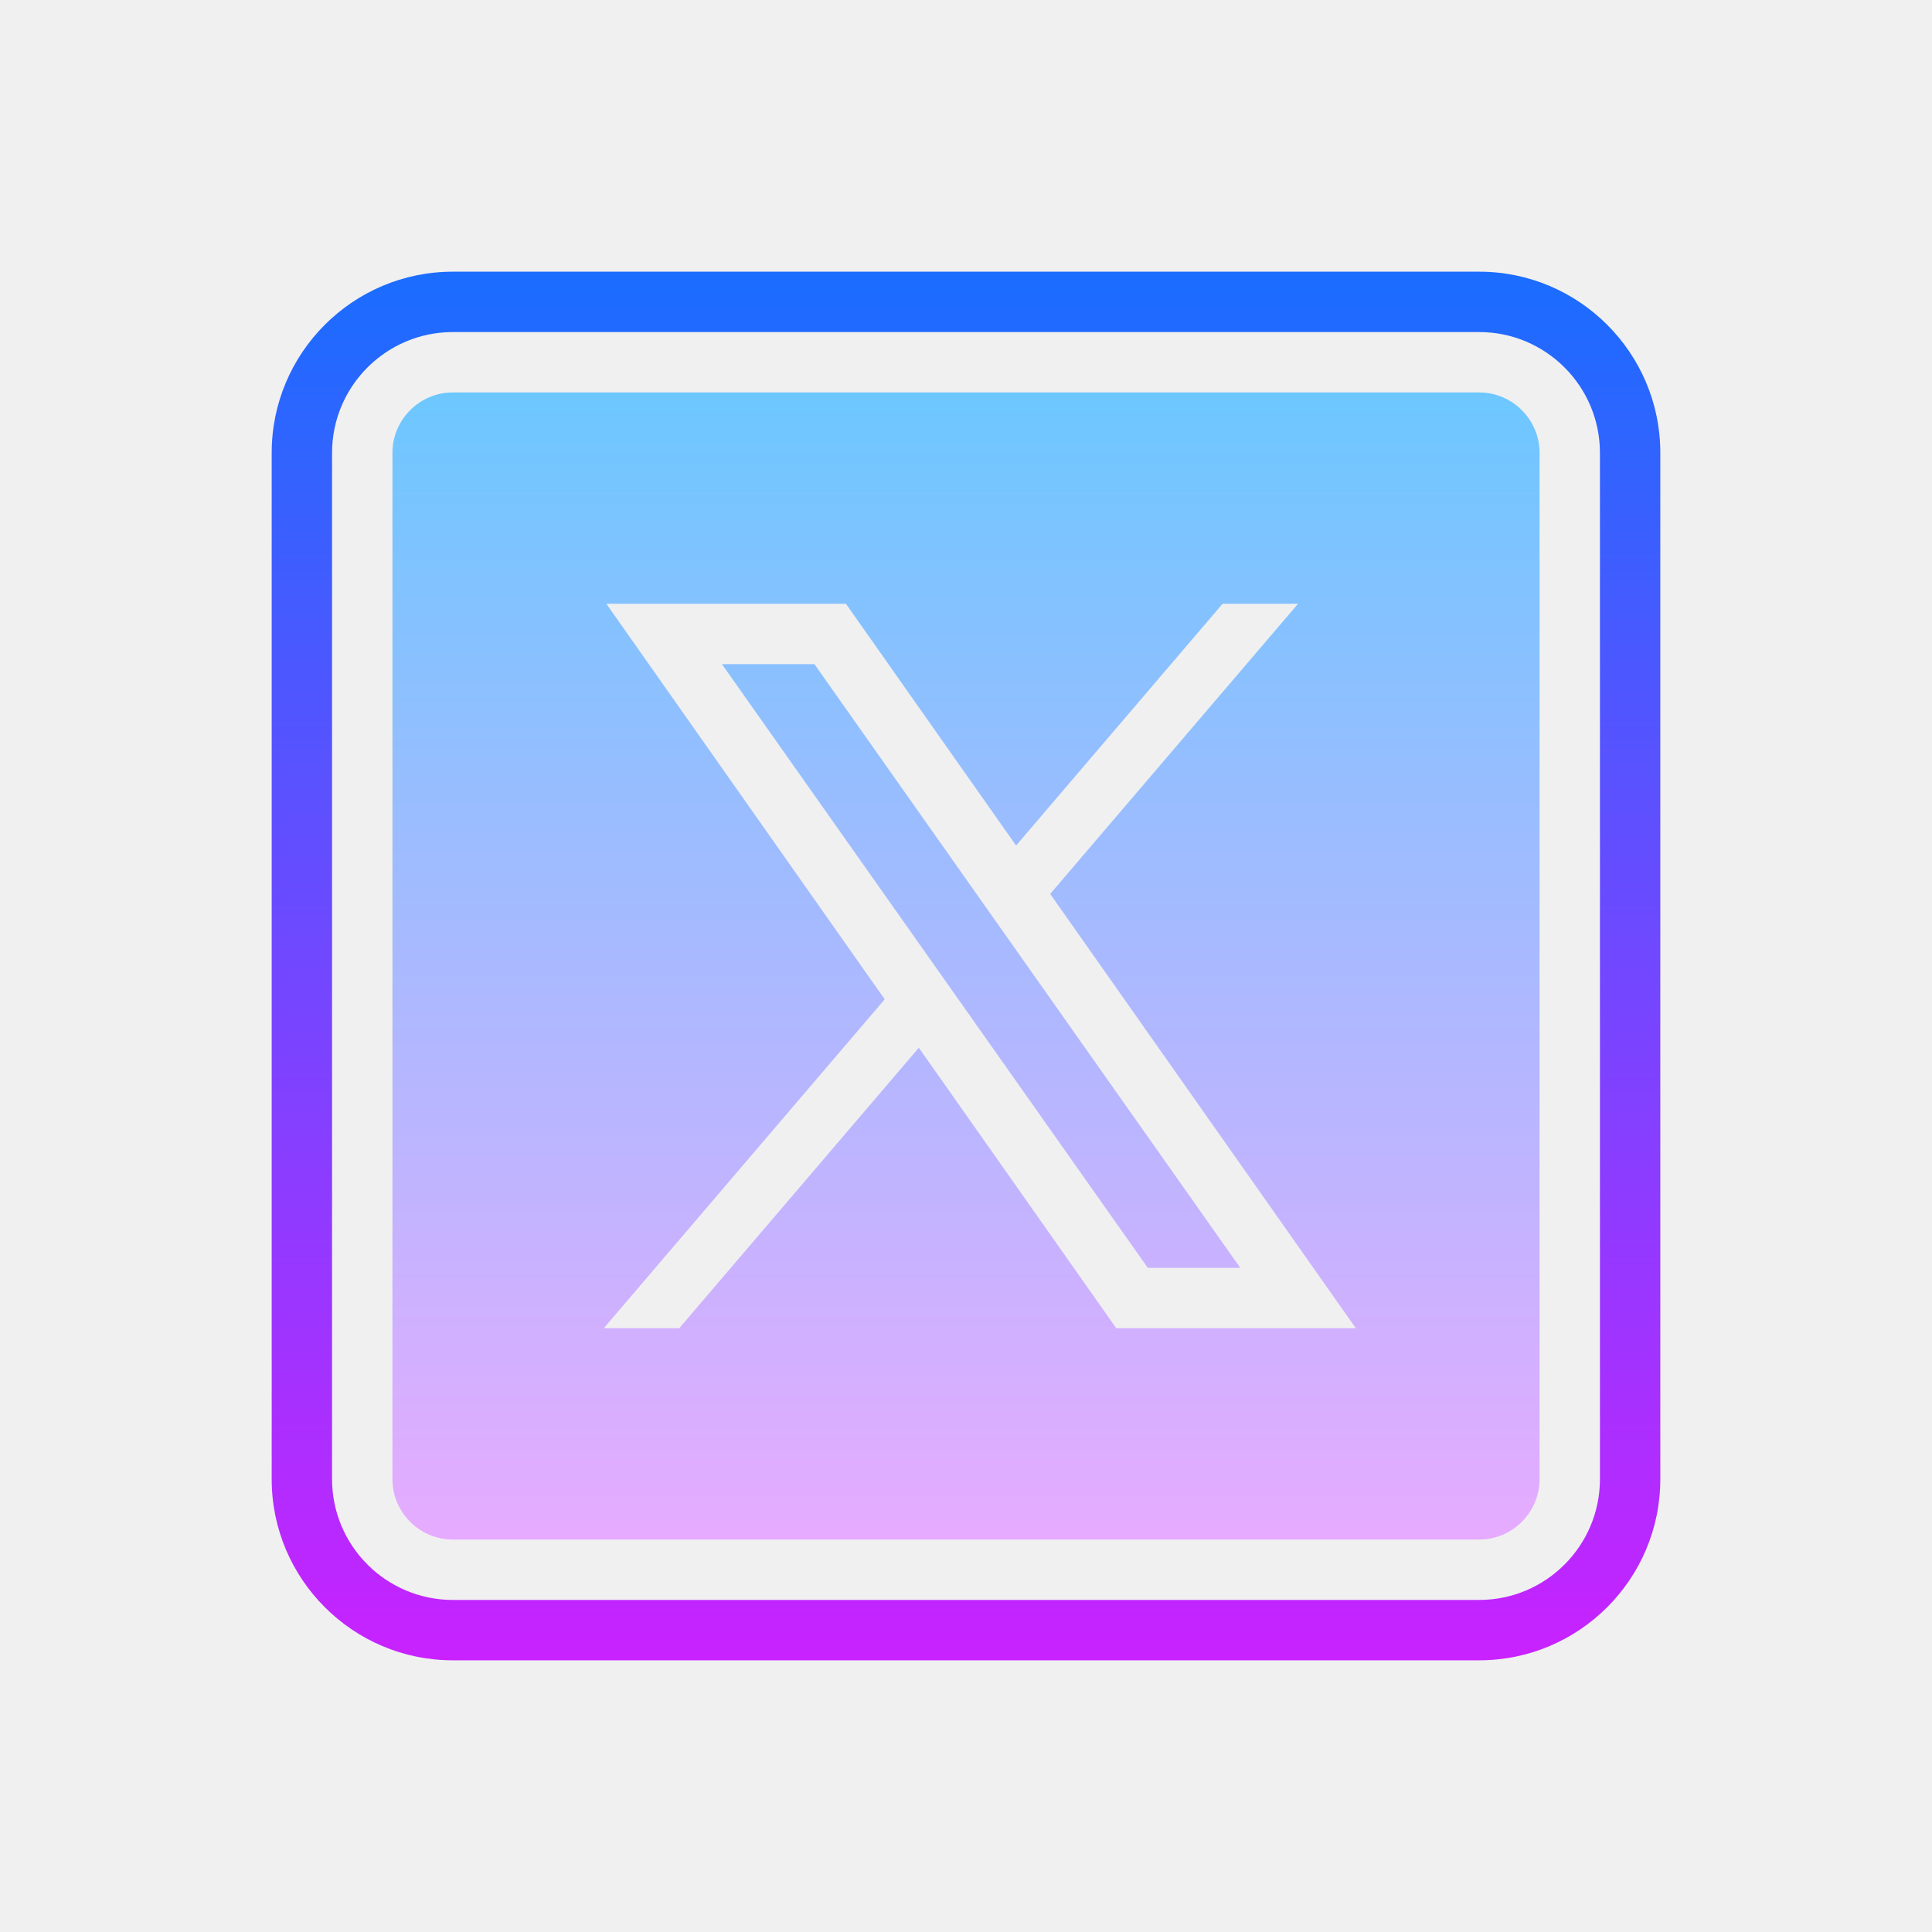
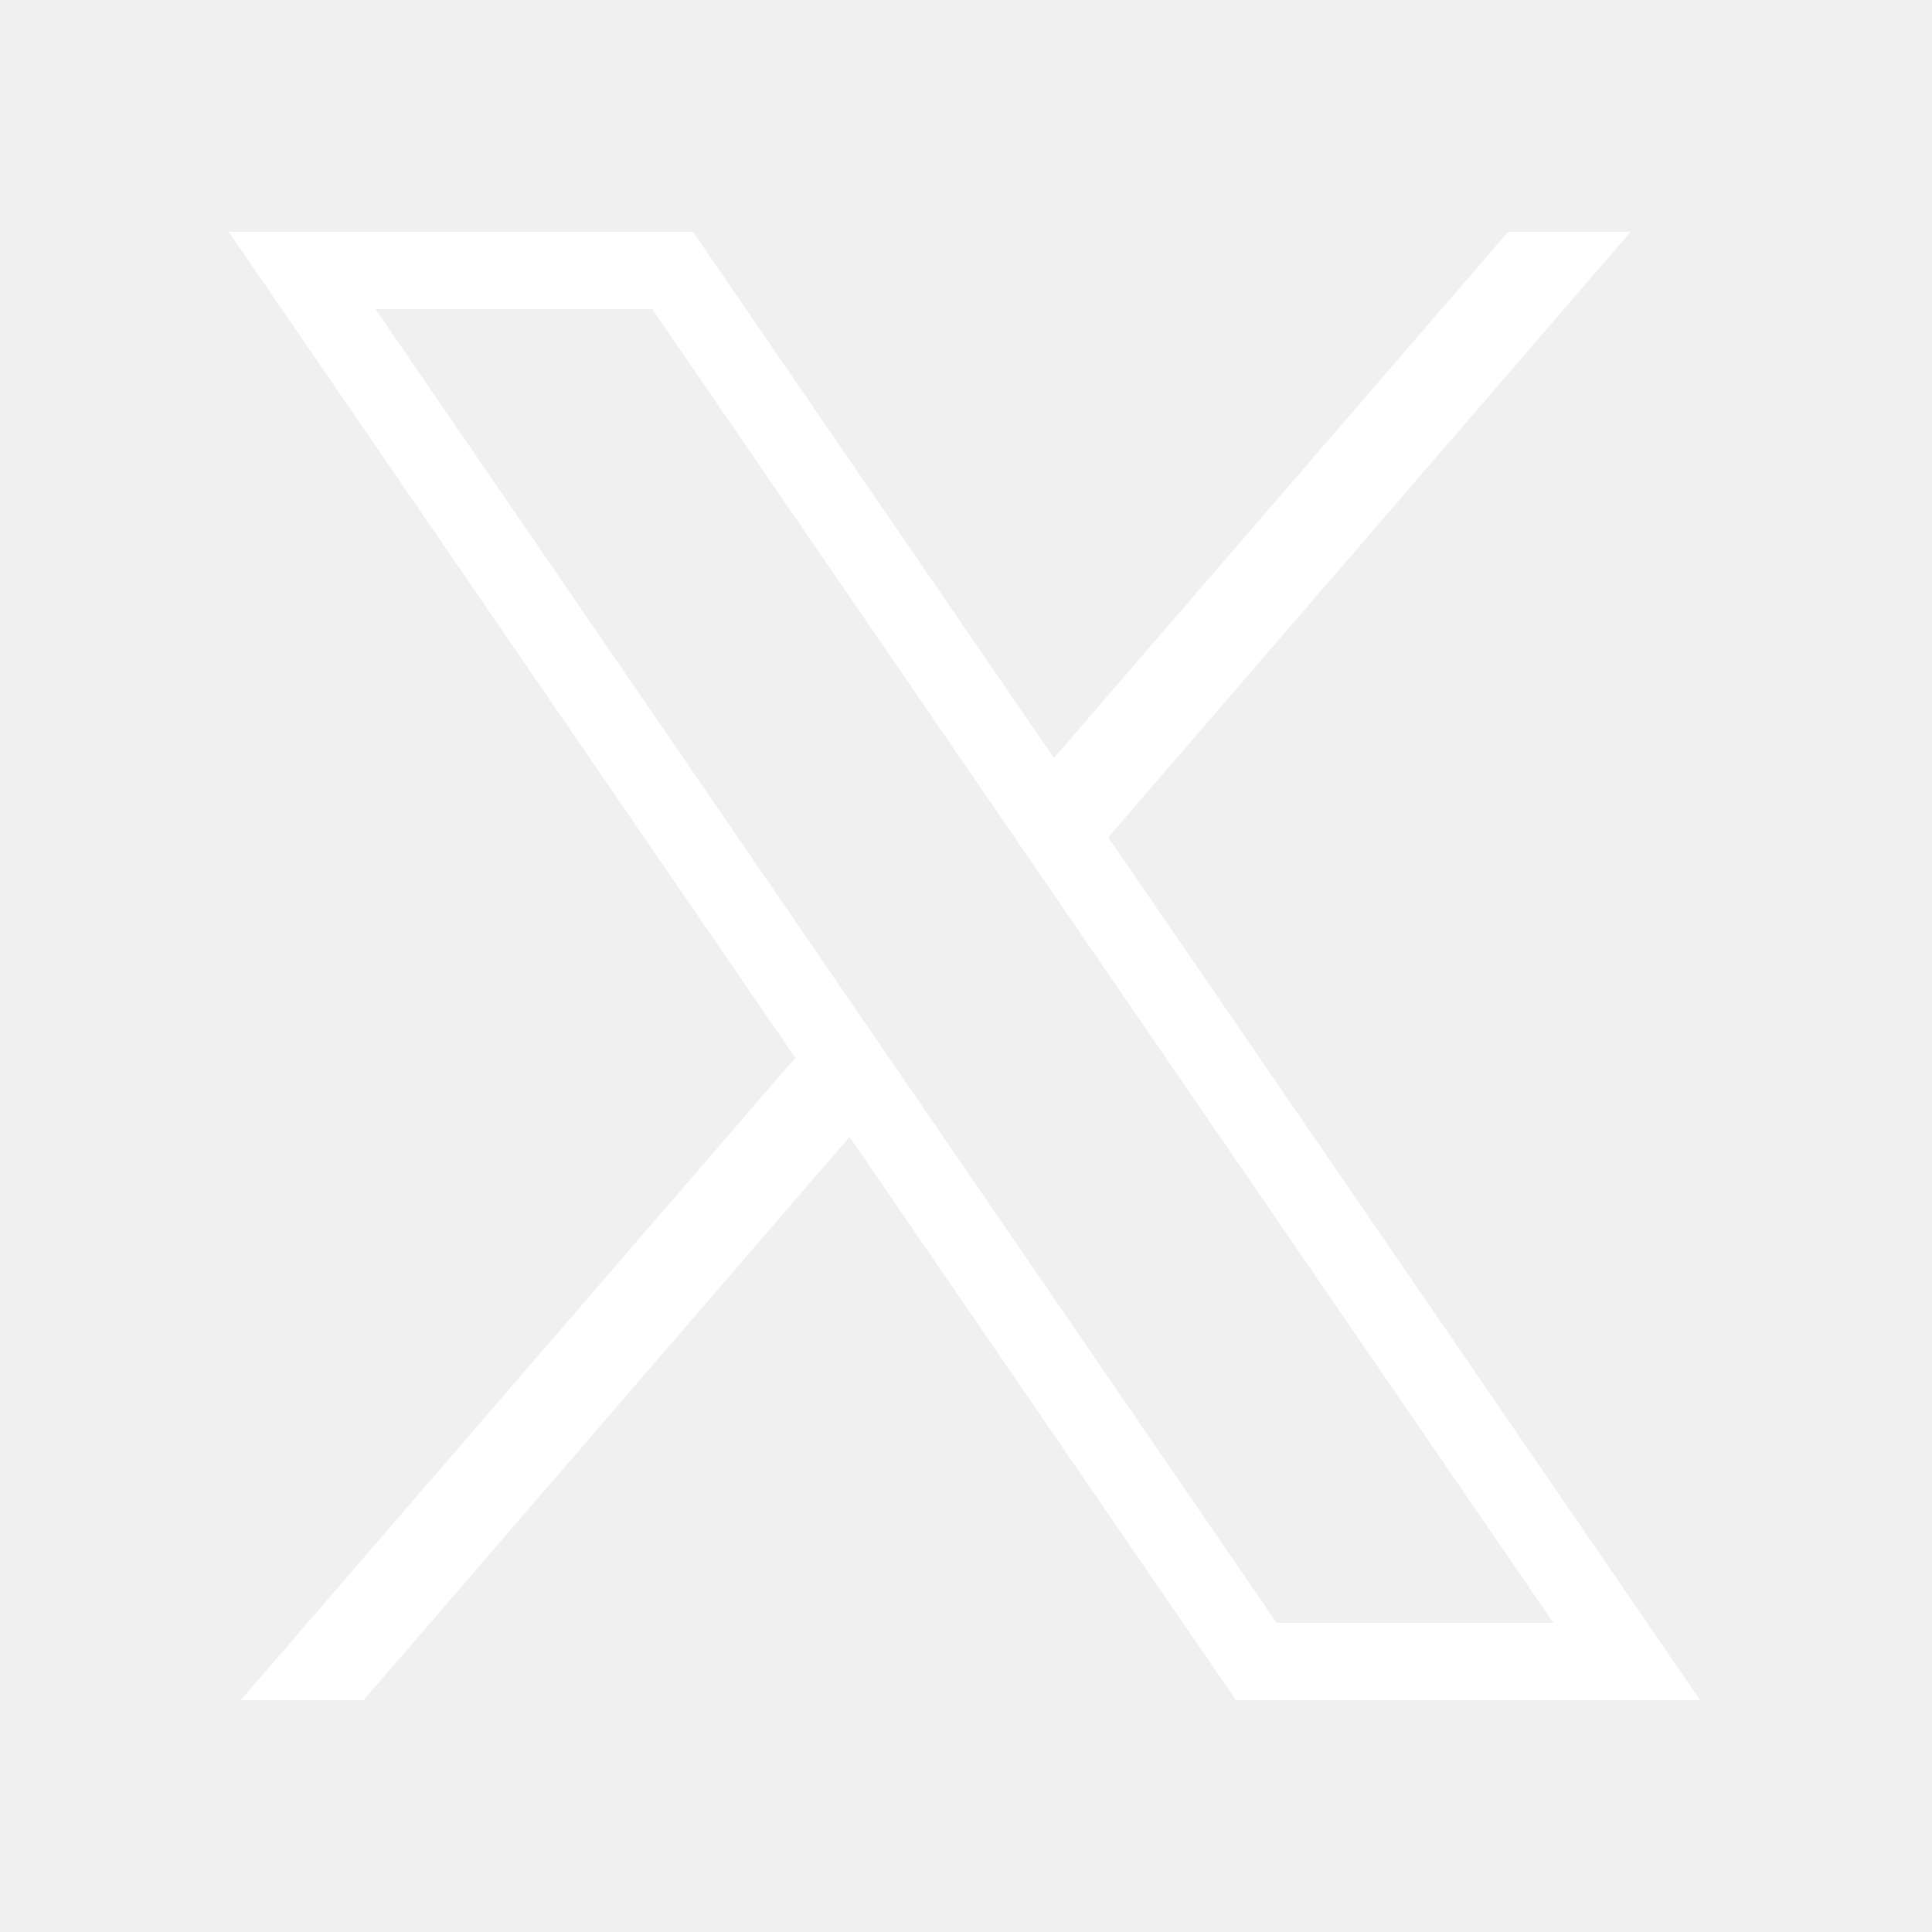
- <svg xmlns="http://www.w3.org/2000/svg" viewBox="0 0 64 64" width="64px" height="64px" baseProfile="basic">
-   <linearGradient id="HOaxCdew_So_FZGl4pPQ6a" x1="32" x2="32" y1="9" y2="55" gradientUnits="userSpaceOnUse">
-     <stop offset="0" stop-color="#1a6dff" />
-     <stop offset="1" stop-color="#c822ff" />
-   </linearGradient>
-   <path fill="url(#HOaxCdew_So_FZGl4pPQ6a)" d="M49,55H15c-3.309,0-6-2.691-6-6V15c0-3.309,2.691-6,6-6h34c3.309,0,6,2.691,6,6v34 C55,52.309,52.309,55,49,55z M15,11c-2.206,0-4,1.794-4,4v34c0,2.206,1.794,4,4,4h34c2.206,0,4-1.794,4-4V15c0-2.206-1.794-4-4-4H15 z" />
-   <linearGradient id="HOaxCdew_So_FZGl4pPQ6b" x1="32" x2="32" y1="13" y2="51" gradientUnits="userSpaceOnUse">
-     <stop offset="0" stop-color="#6dc7ff" />
-     <stop offset="1" stop-color="#e6abff" />
-   </linearGradient>
-   <path fill="url(#HOaxCdew_So_FZGl4pPQ6b)" d="M26.978,22l14.108,20h-3.063L23.914,22H26.978z M51,15v34c0,1.1-0.9,2-2,2H15 c-1.1,0-2-0.9-2-2V15c0-1.1,0.9-2,2-2h34C50.1,13,51,13.9,51,15z M44.914,44L34.789,29.613L43,20h-2.5l-6.841,8.009L28.022,20 h-7.937l9.222,13.103L20,44h2.5l7.937-9.292L36.978,44H44.914z" />
+ <svg xmlns="http://www.w3.org/2000/svg" viewBox="0,0,256,256" width="50px" height="50px" fill-rule="nonzero">
+   <g fill="#ffffff" fill-rule="nonzero" stroke="none" stroke-width="1" stroke-linecap="butt" stroke-linejoin="miter" stroke-miterlimit="10" stroke-dasharray="" stroke-dashoffset="0" font-family="none" font-weight="none" font-size="none" text-anchor="none" style="mix-blend-mode: normal">
+     <g transform="scale(5.12,5.12)">
+       <path d="M5.92,6l14.662,21.375l-14.352,16.625h3.18l12.576,-14.578l10,14.578h12.014l-15.318,-22.33l13.518,-15.67h-3.17l-11.754,13.617l-9.342,-13.617zM9.717,8h7.164l23.322,34h-7.164z" />
+     </g>
+   </g>
</svg>
